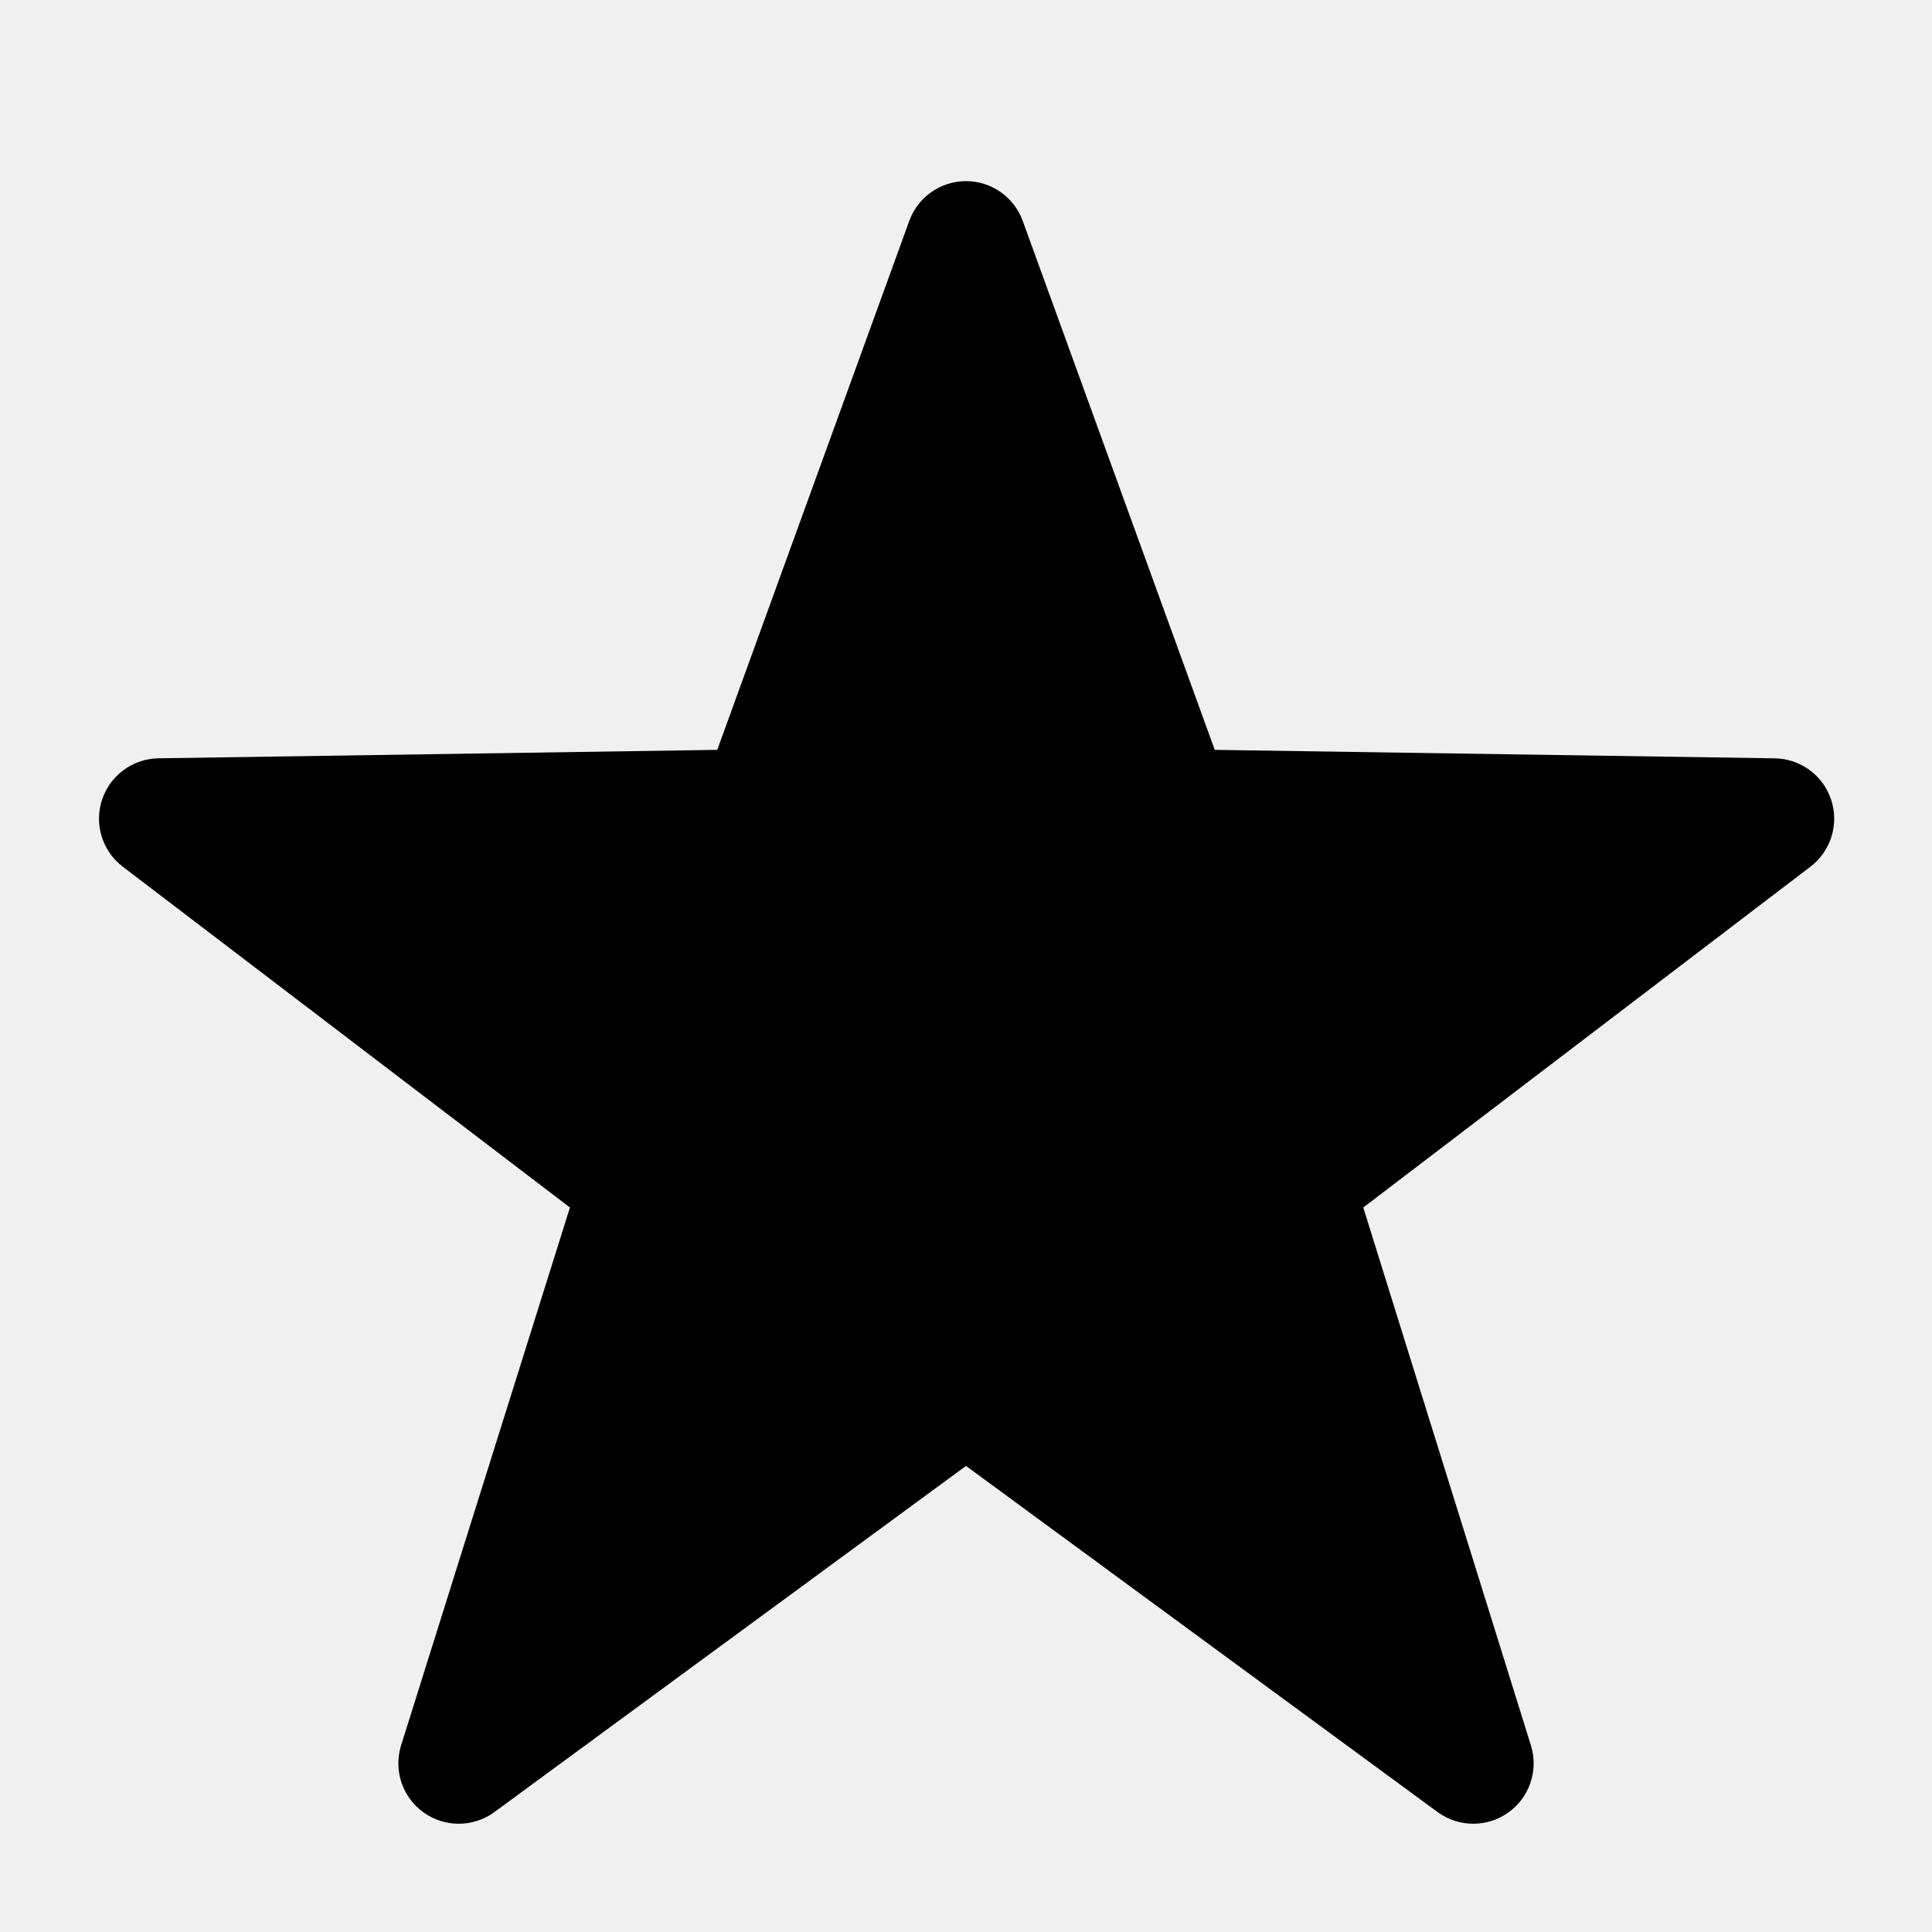
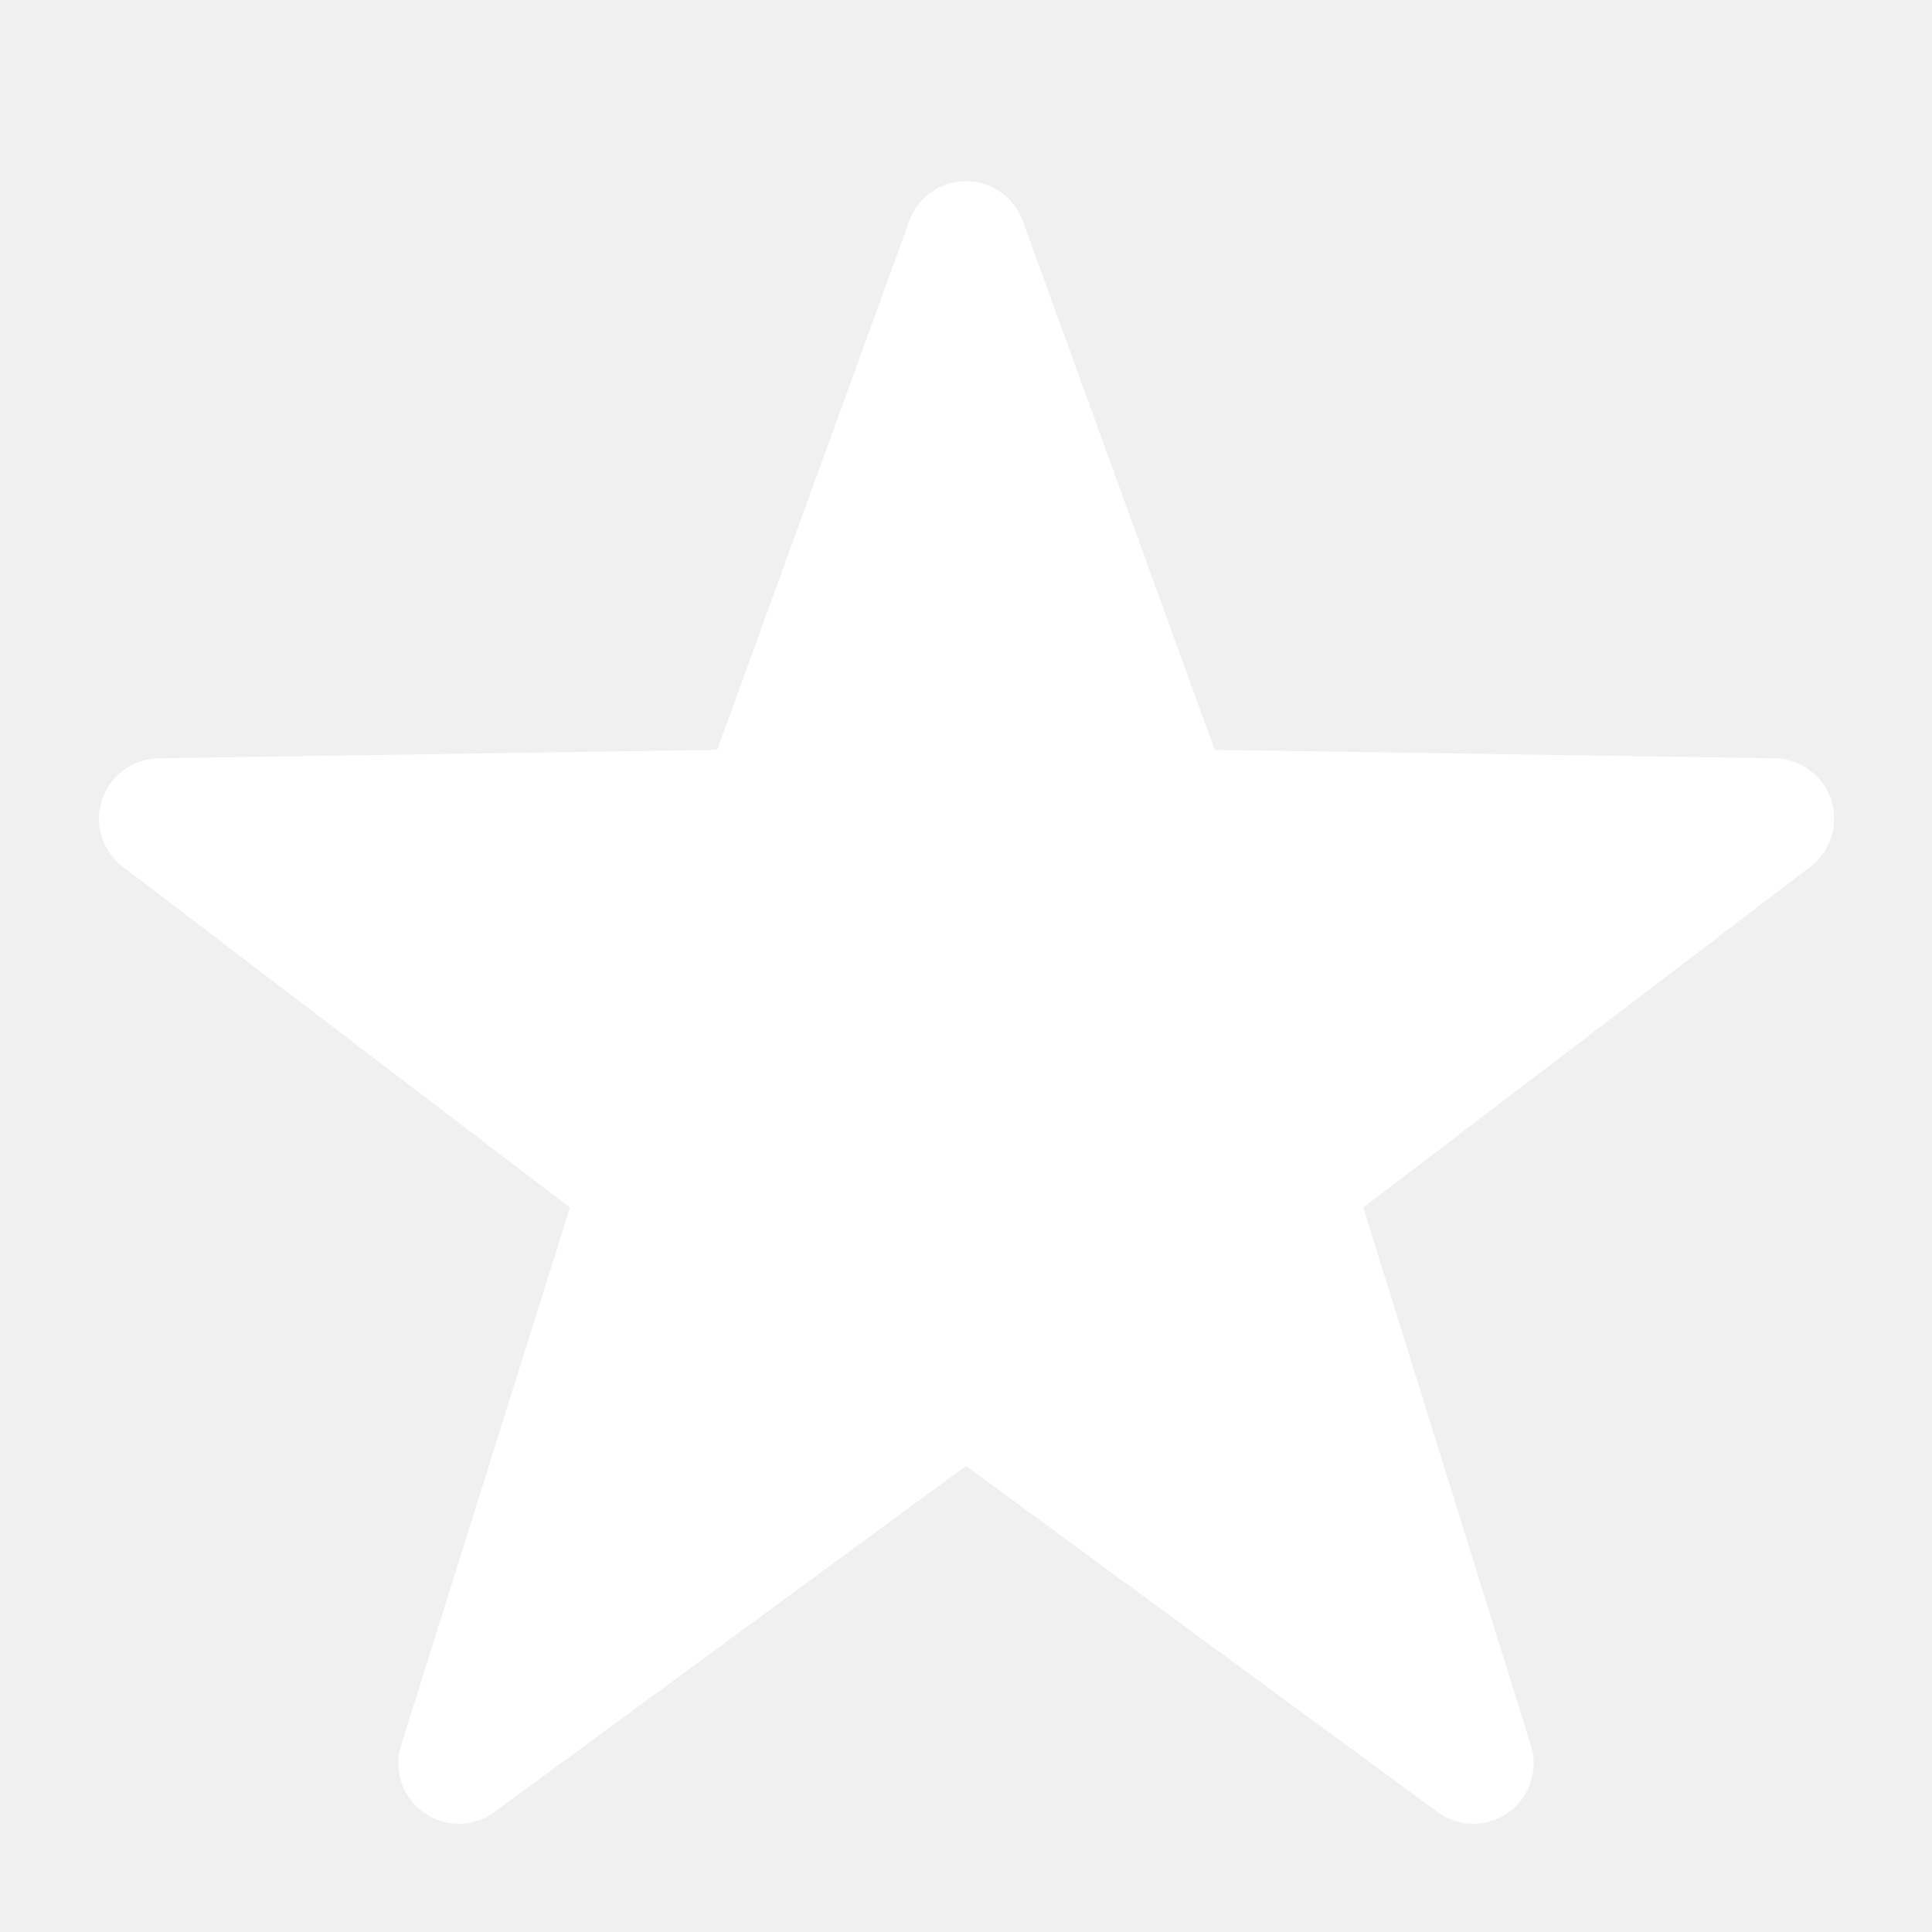
- <svg xmlns="http://www.w3.org/2000/svg" width="16" height="16" viewBox="0 0 16 16" aria-hidden="true">
-   <path fill="currentColor" d="M8 1.5a.5.5 0 0 1 .47.33l1.59 4.38 4.63.07a.5.5 0 0 1 .3.9l-3.7 2.82 1.39 4.46a.5.5 0 0 1-.77.55L8 12.14l-3.91 2.87a.5.5 0 0 1-.77-.55l1.4-4.46-3.7-2.82a.5.5 0 0 1 .29-.9l4.63-.07 1.59-4.38A.5.5 0 0 1 8 1.5Z" />
+ <svg xmlns="http://www.w3.org/2000/svg" viewBox="0 0 16 16" aria-hidden="true">
+   <path fill="white" d="M8 1.5a.5.5 0 0 1 .47.33l1.59 4.38 4.63.07a.5.5 0 0 1 .3.9l-3.7 2.82 1.39 4.46a.5.5 0 0 1-.77.55L8 12.14l-3.91 2.87a.5.5 0 0 1-.77-.55l1.4-4.46-3.7-2.82a.5.5 0 0 1 .29-.9l4.63-.07 1.59-4.38A.5.5 0 0 1 8 1.5Z" />
</svg>
